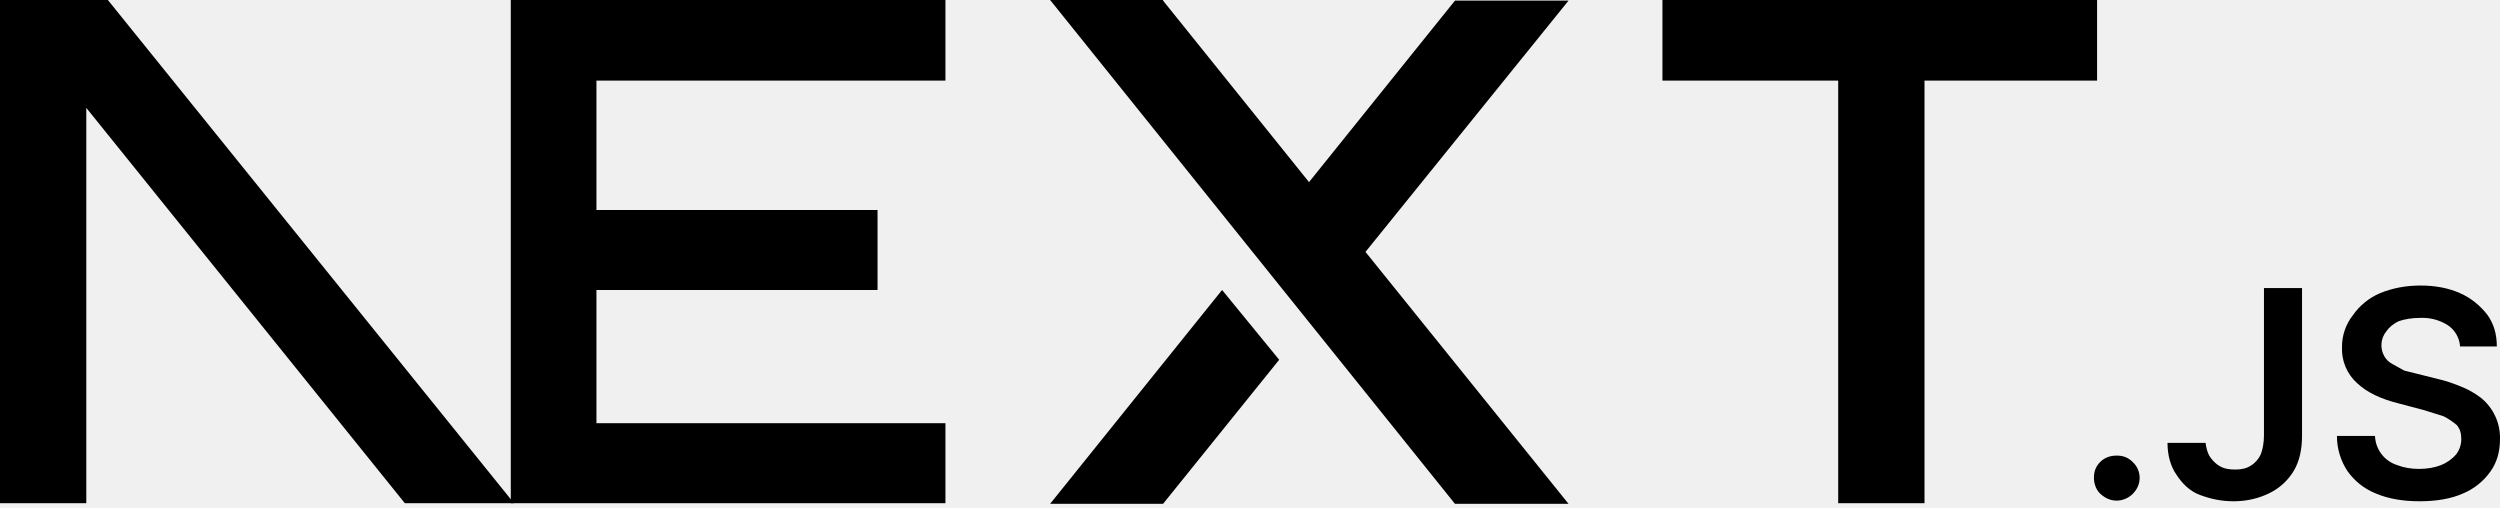
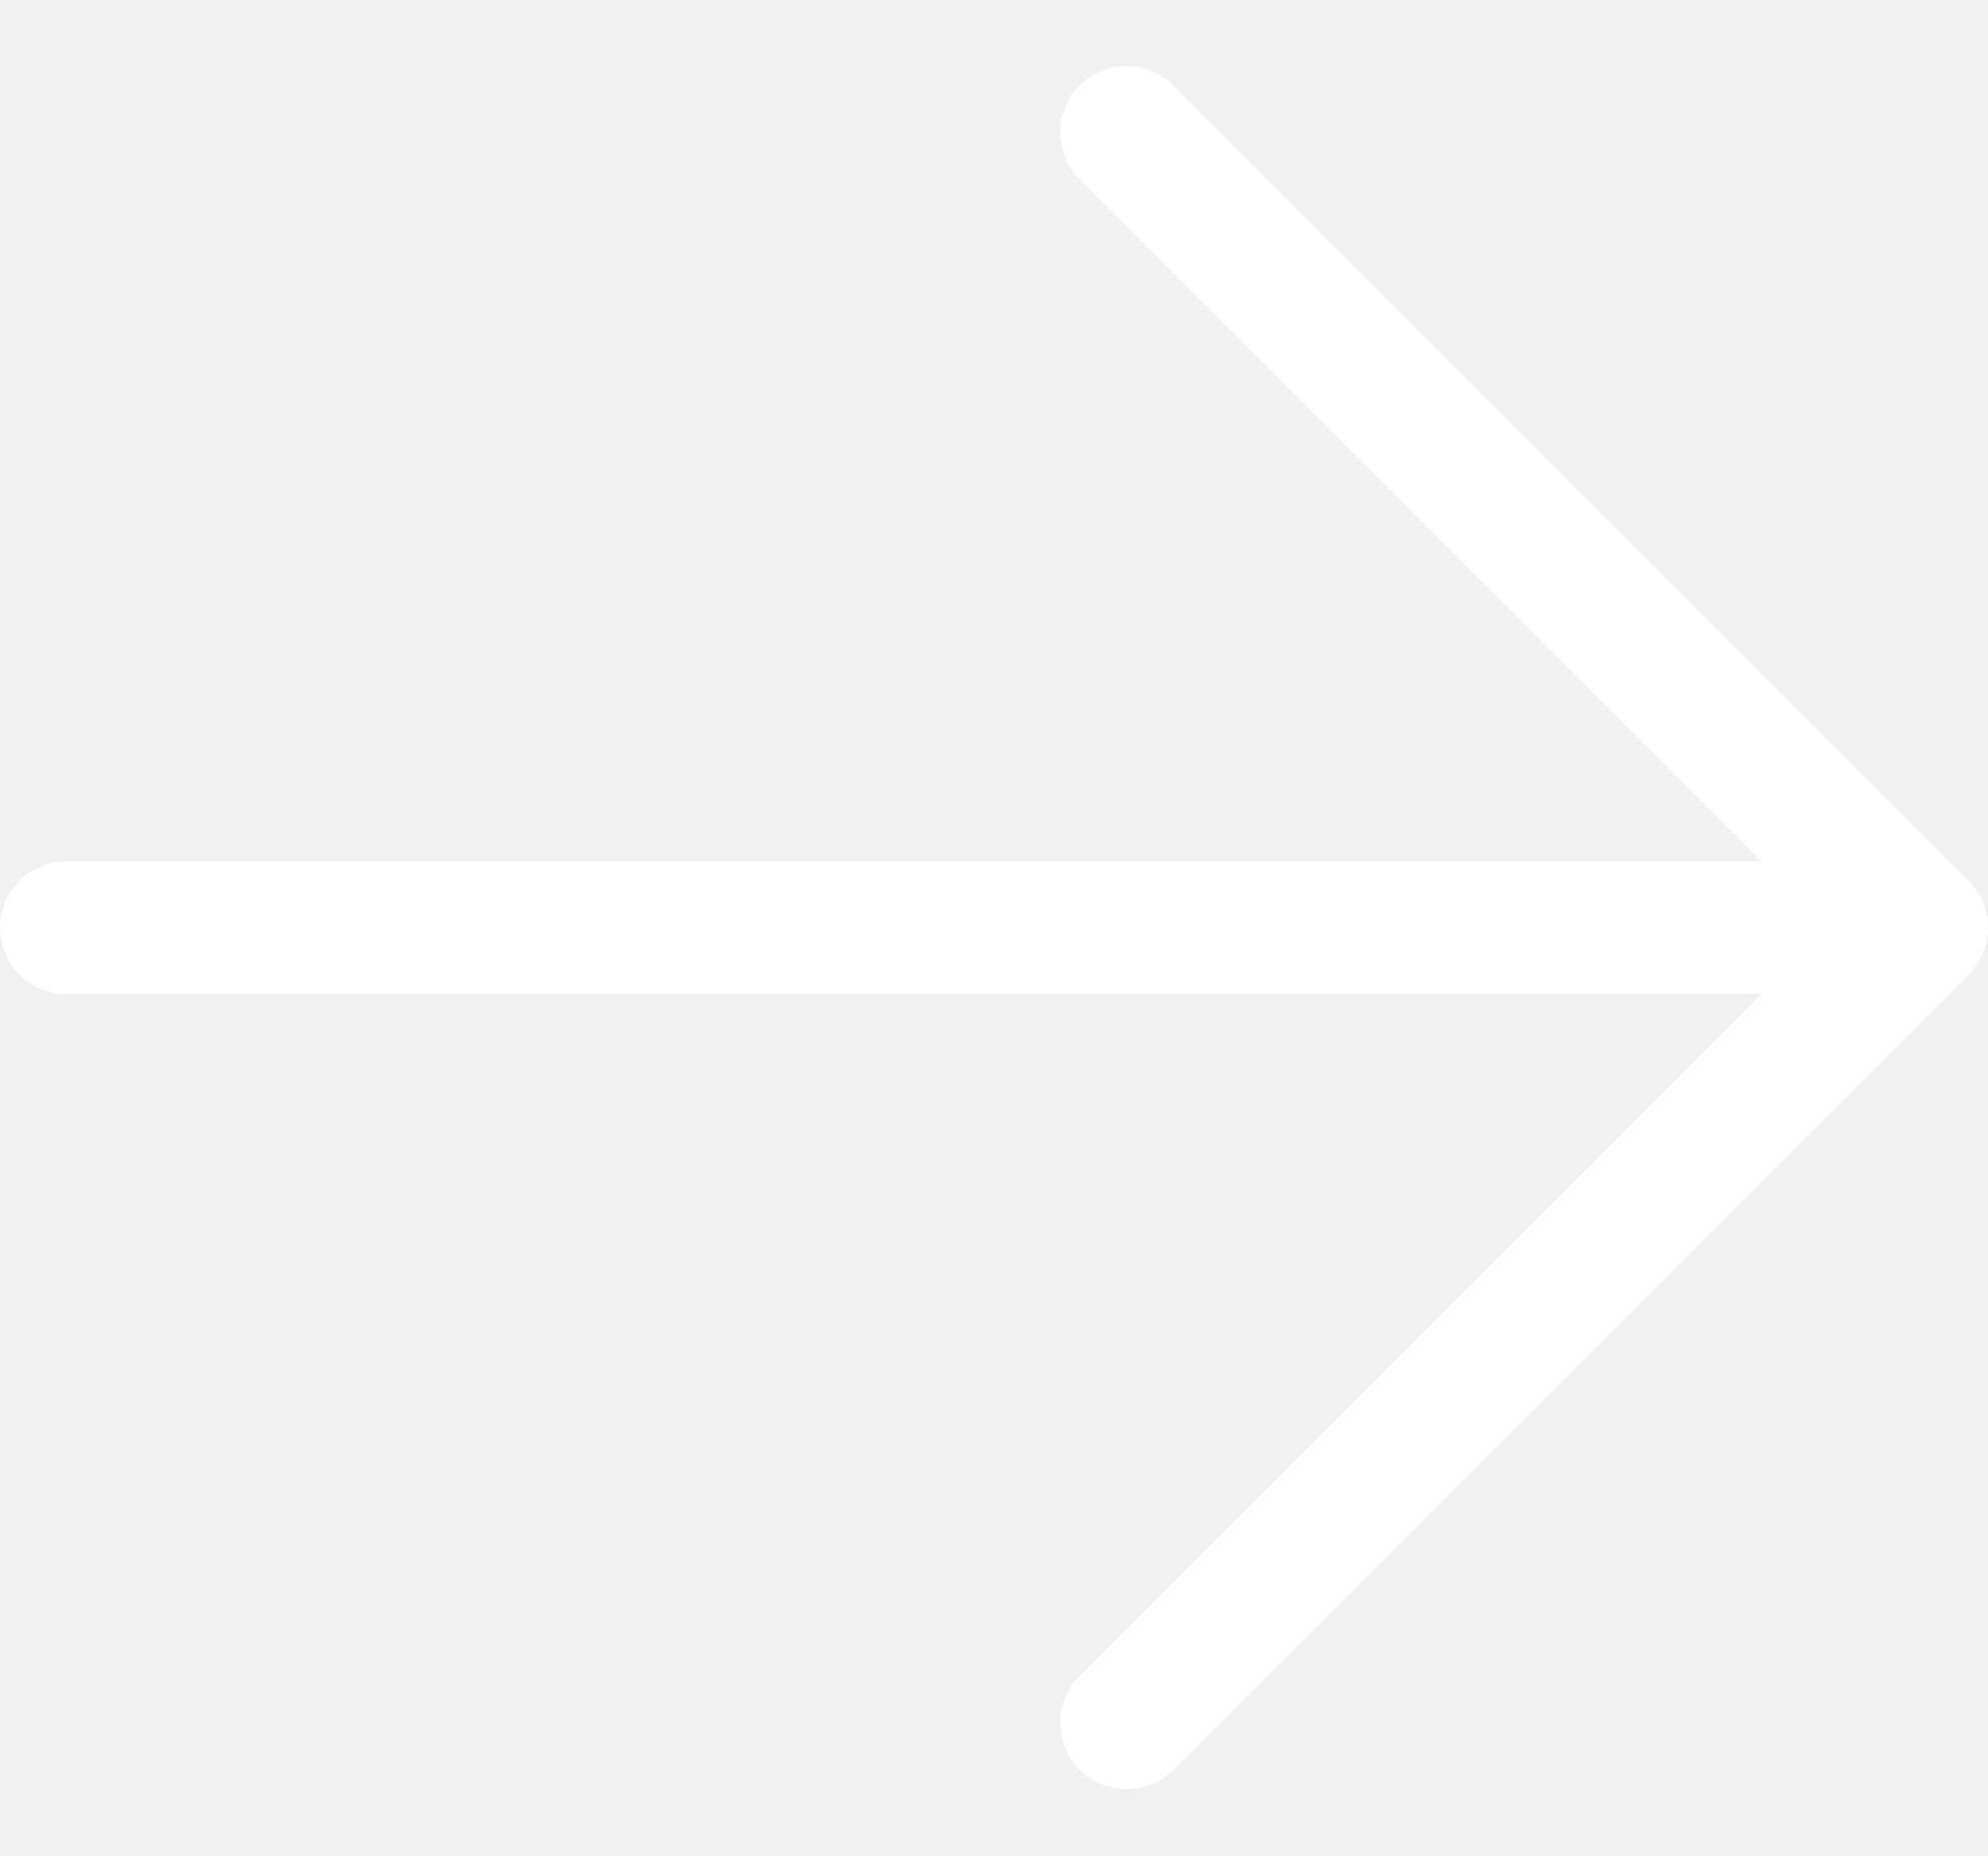
- <svg xmlns="http://www.w3.org/2000/svg" fill="none" viewBox="0 0 394 80">
-   <path fill="#000" d="M262 0h68.5v12.7h-27.2v66.6h-13.6V12.7H262V0ZM149 0v12.7H94v20.4h44.3v12.6H94v21h55v12.6H80.5V0h68.7zm34.3 0h-17.8l63.8 79.4h17.9l-32-39.7 32-39.6h-17.9l-23 28.6-23-28.6zm18.3 56.7-9-11-27.1 33.7h17.8l18.3-22.7z" />
-   <path fill="#000" d="M81 79.3 17 0H0v79.3h13.6V17l50.2 62.3H81Zm252.6-.4c-1 0-1.8-.4-2.5-1s-1.1-1.6-1.1-2.6.3-1.8 1-2.5 1.6-1 2.6-1 1.8.3 2.5 1a3.4 3.4 0 0 1 .6 4.3 3.7 3.7 0 0 1-3 1.8zm23.2-33.5h6v23.3c0 2.1-.4 4-1.3 5.5a9.1 9.1 0 0 1-3.8 3.5c-1.6.8-3.5 1.3-5.7 1.3-2 0-3.7-.4-5.3-1s-2.8-1.8-3.7-3.2c-.9-1.3-1.4-3-1.4-5h6c.1.8.3 1.6.7 2.2s1 1.2 1.6 1.5c.7.4 1.5.5 2.4.5 1 0 1.8-.2 2.4-.6a4 4 0 0 0 1.6-1.8c.3-.8.5-1.8.5-3V45.5zm30.9 9.1a4.4 4.4 0 0 0-2-3.3 7.5 7.5 0 0 0-4.3-1.1c-1.3 0-2.4.2-3.3.5-.9.4-1.6 1-2 1.6a3.5 3.5 0 0 0-.3 4c.3.5.7.9 1.3 1.2l1.8 1 2 .5 3.2.8c1.3.3 2.5.7 3.7 1.2a13 13 0 0 1 3.2 1.8 8.1 8.1 0 0 1 3 6.5c0 2-.5 3.7-1.5 5.1a10 10 0 0 1-4.4 3.5c-1.8.8-4.1 1.2-6.8 1.2-2.6 0-4.9-.4-6.8-1.2-2-.8-3.4-2-4.5-3.5a10 10 0 0 1-1.7-5.6h6a5 5 0 0 0 3.5 4.6c1 .4 2.2.6 3.4.6 1.3 0 2.5-.2 3.5-.6 1-.4 1.8-1 2.4-1.7a4 4 0 0 0 .8-2.4c0-.9-.2-1.6-.7-2.2a11 11 0 0 0-2.1-1.4l-3.2-1-3.8-1c-2.8-.7-5-1.7-6.6-3.2a7.2 7.2 0 0 1-2.4-5.7 8 8 0 0 1 1.7-5 10 10 0 0 1 4.3-3.5c2-.8 4-1.2 6.4-1.2 2.3 0 4.4.4 6.2 1.2 1.8.8 3.2 2 4.3 3.4 1 1.4 1.5 3 1.5 5h-5.8z" />
+ <svg xmlns="http://www.w3.org/2000/svg" width="15" height="14" viewBox="0 0 15 14" fill="none">
+   <path d="M14.5 7L0.5 7M14.5 7L8.5 13M14.5 7L8.5 1" stroke="white" stroke-linecap="round" stroke-linejoin="round" />
</svg>
